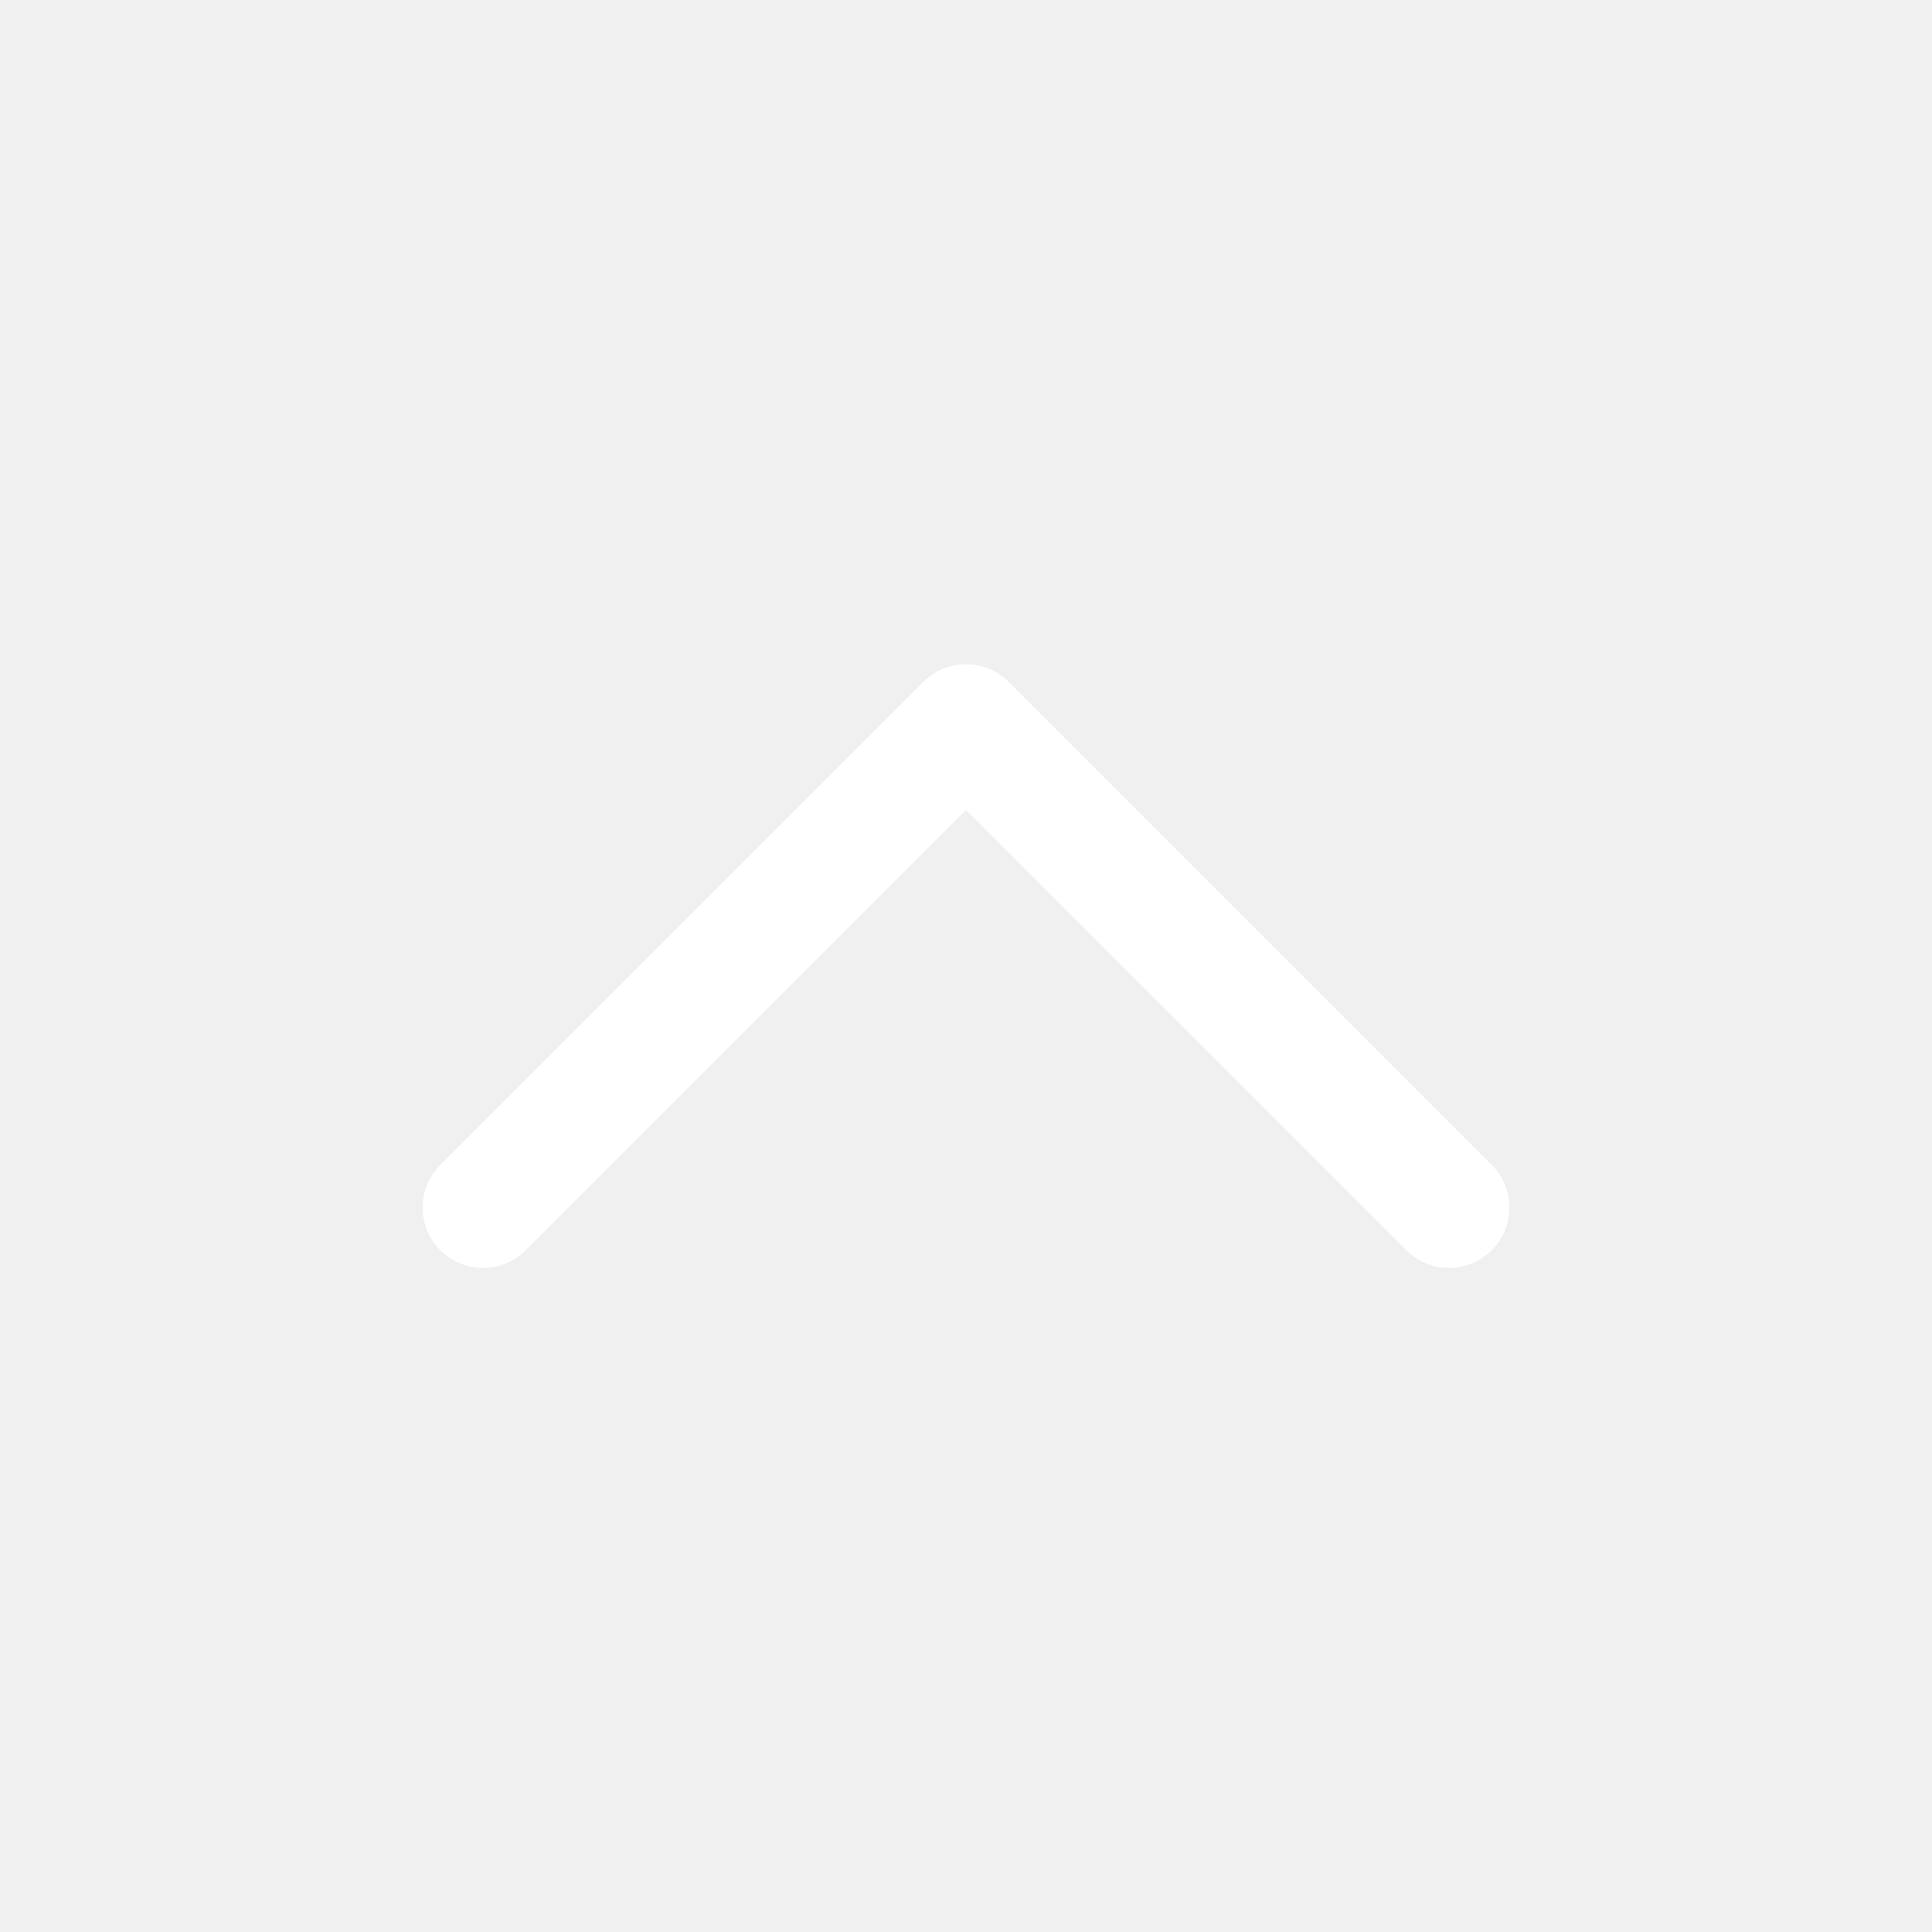
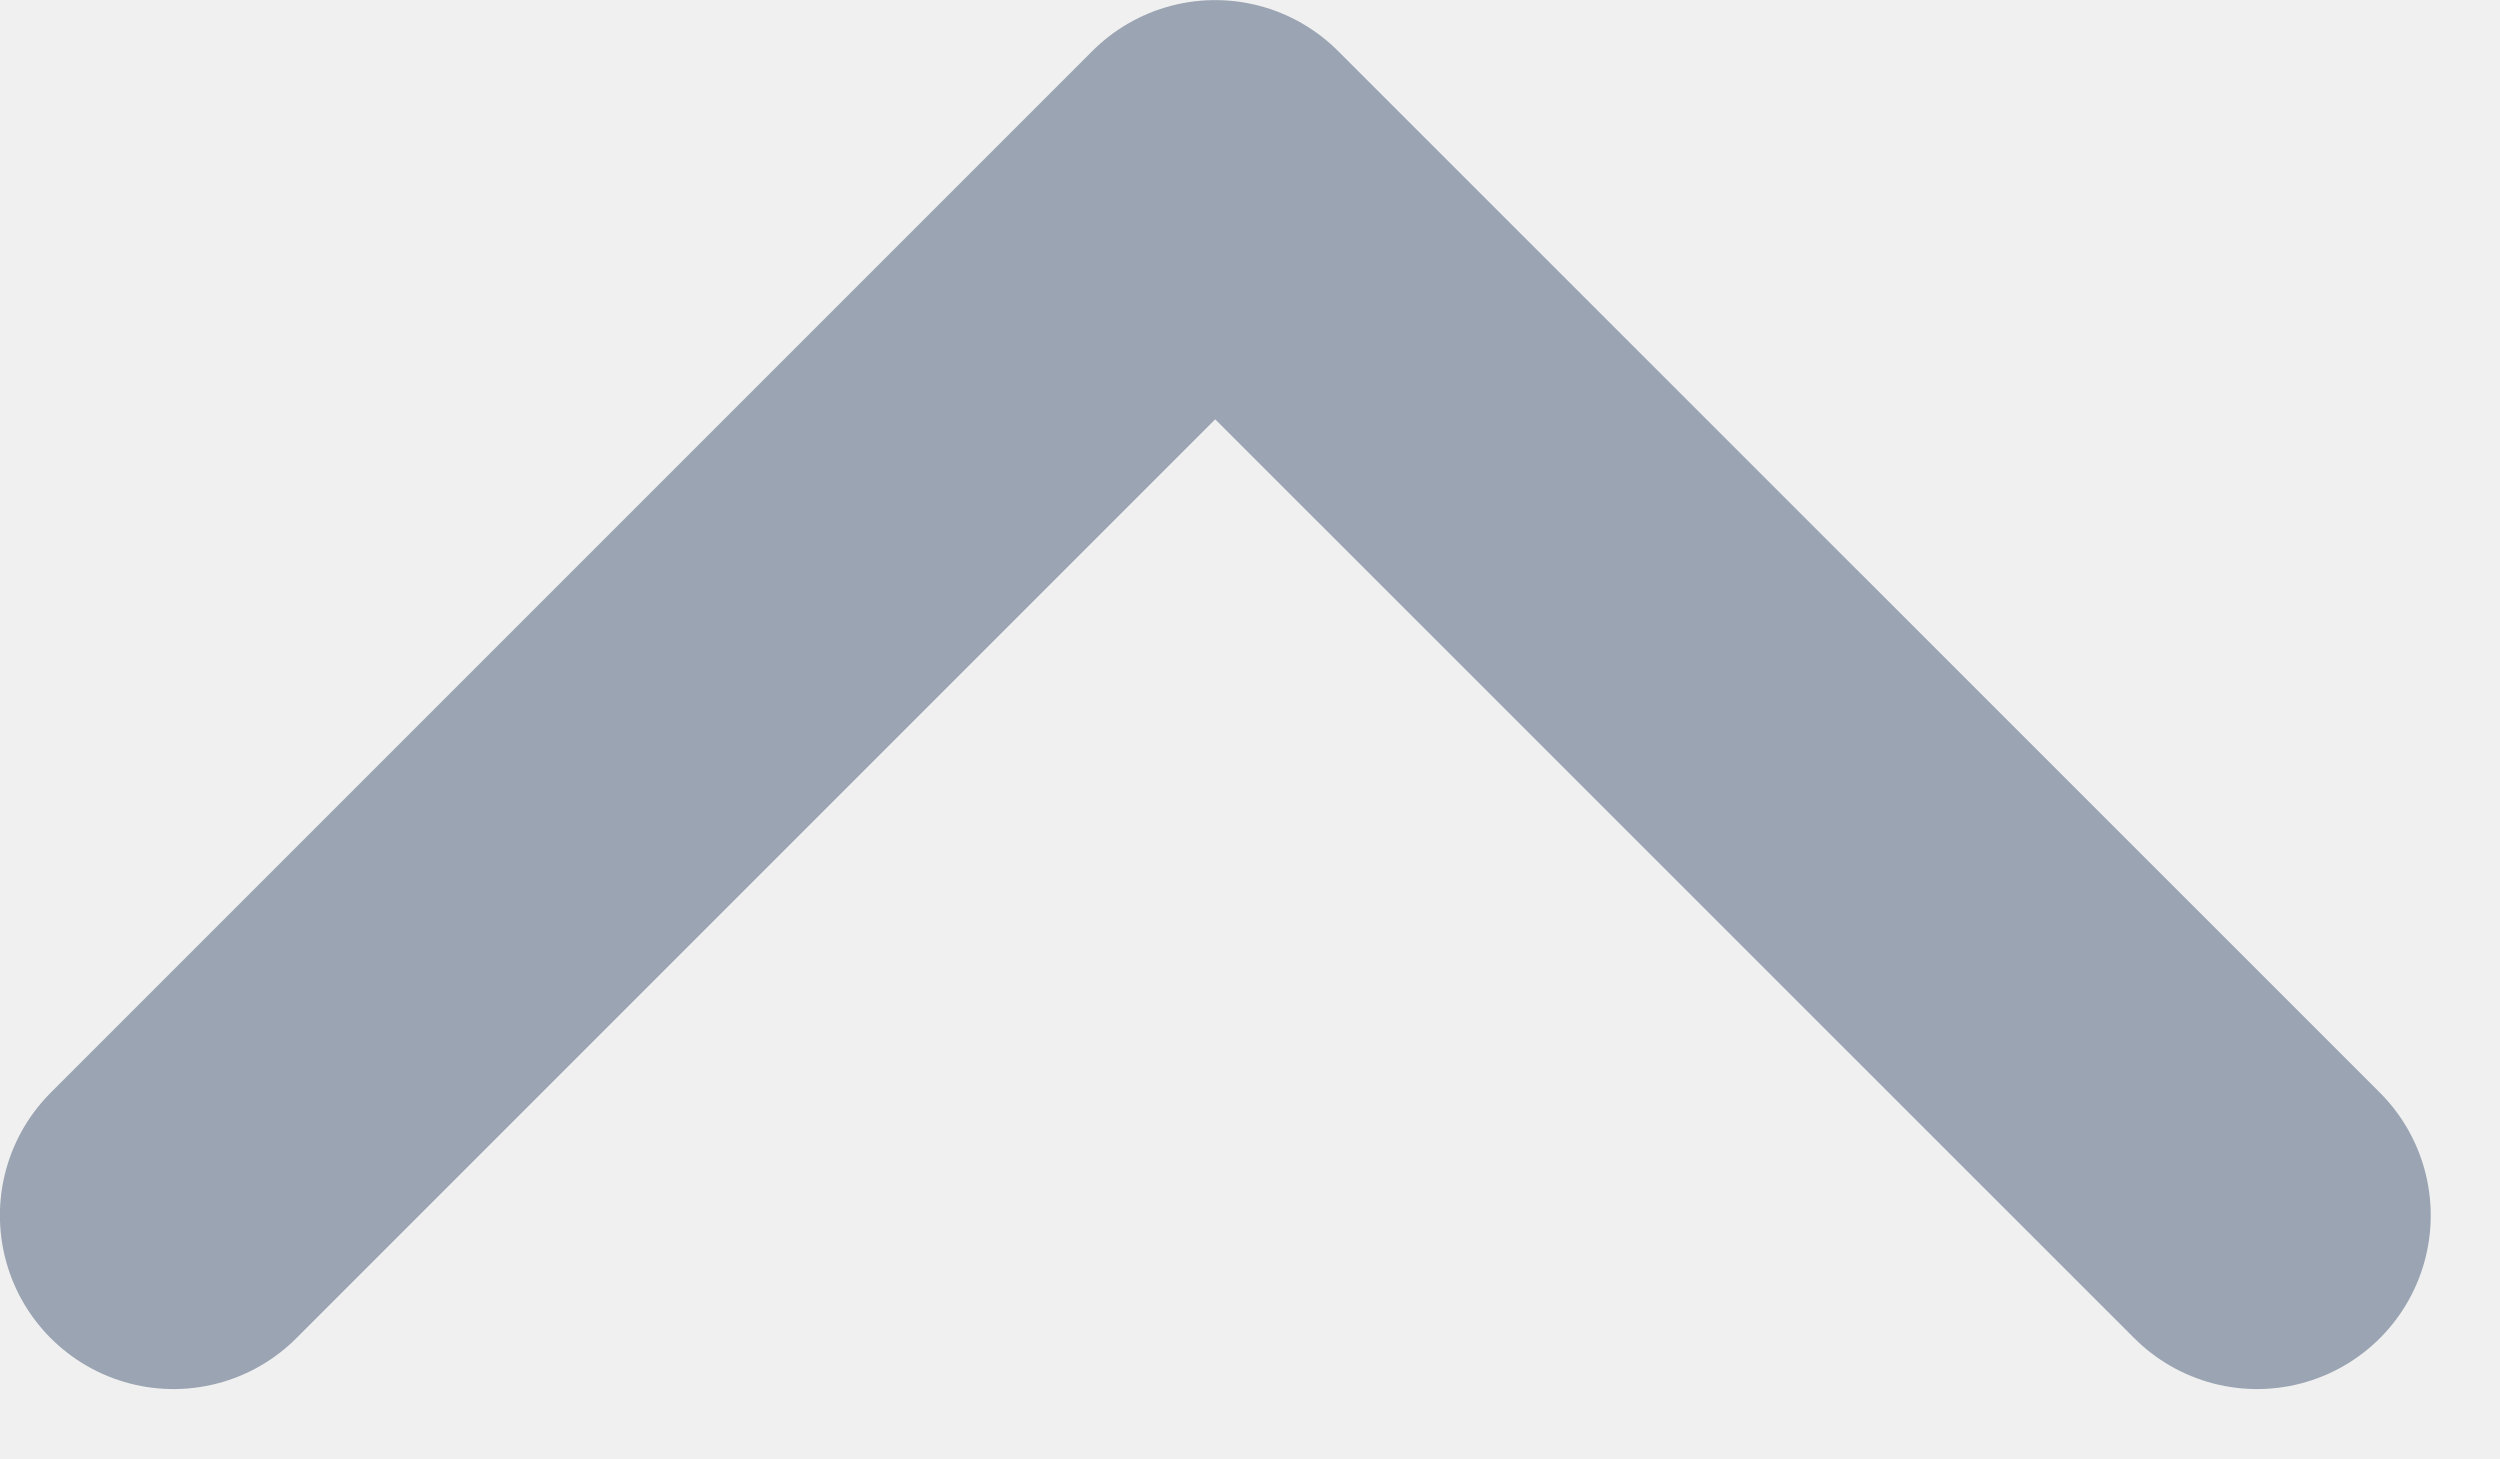
- <svg xmlns="http://www.w3.org/2000/svg" width="20" height="20" viewBox="0 0 20 20" fill="none">
-   <path d="M9.558 7.059C9.802 6.815 10.198 6.815 10.442 7.059L15.442 12.059C15.686 12.303 15.686 12.698 15.442 12.942C15.198 13.186 14.802 13.186 14.558 12.942L10 8.385L5.442 12.942C5.198 13.186 4.802 13.186 4.558 12.942C4.314 12.698 4.314 12.303 4.558 12.059L9.558 7.059Z" fill="white" />
+ <svg xmlns="http://www.w3.org/2000/svg" width="12" height="7" viewBox="0 0 12 7" fill="none">
+   <path d="M10.834 5.834L5.833 0.834L0.833 5.834" stroke="#9AA4B2" stroke-width="1.667" stroke-linecap="round" stroke-linejoin="round" />
</svg>
